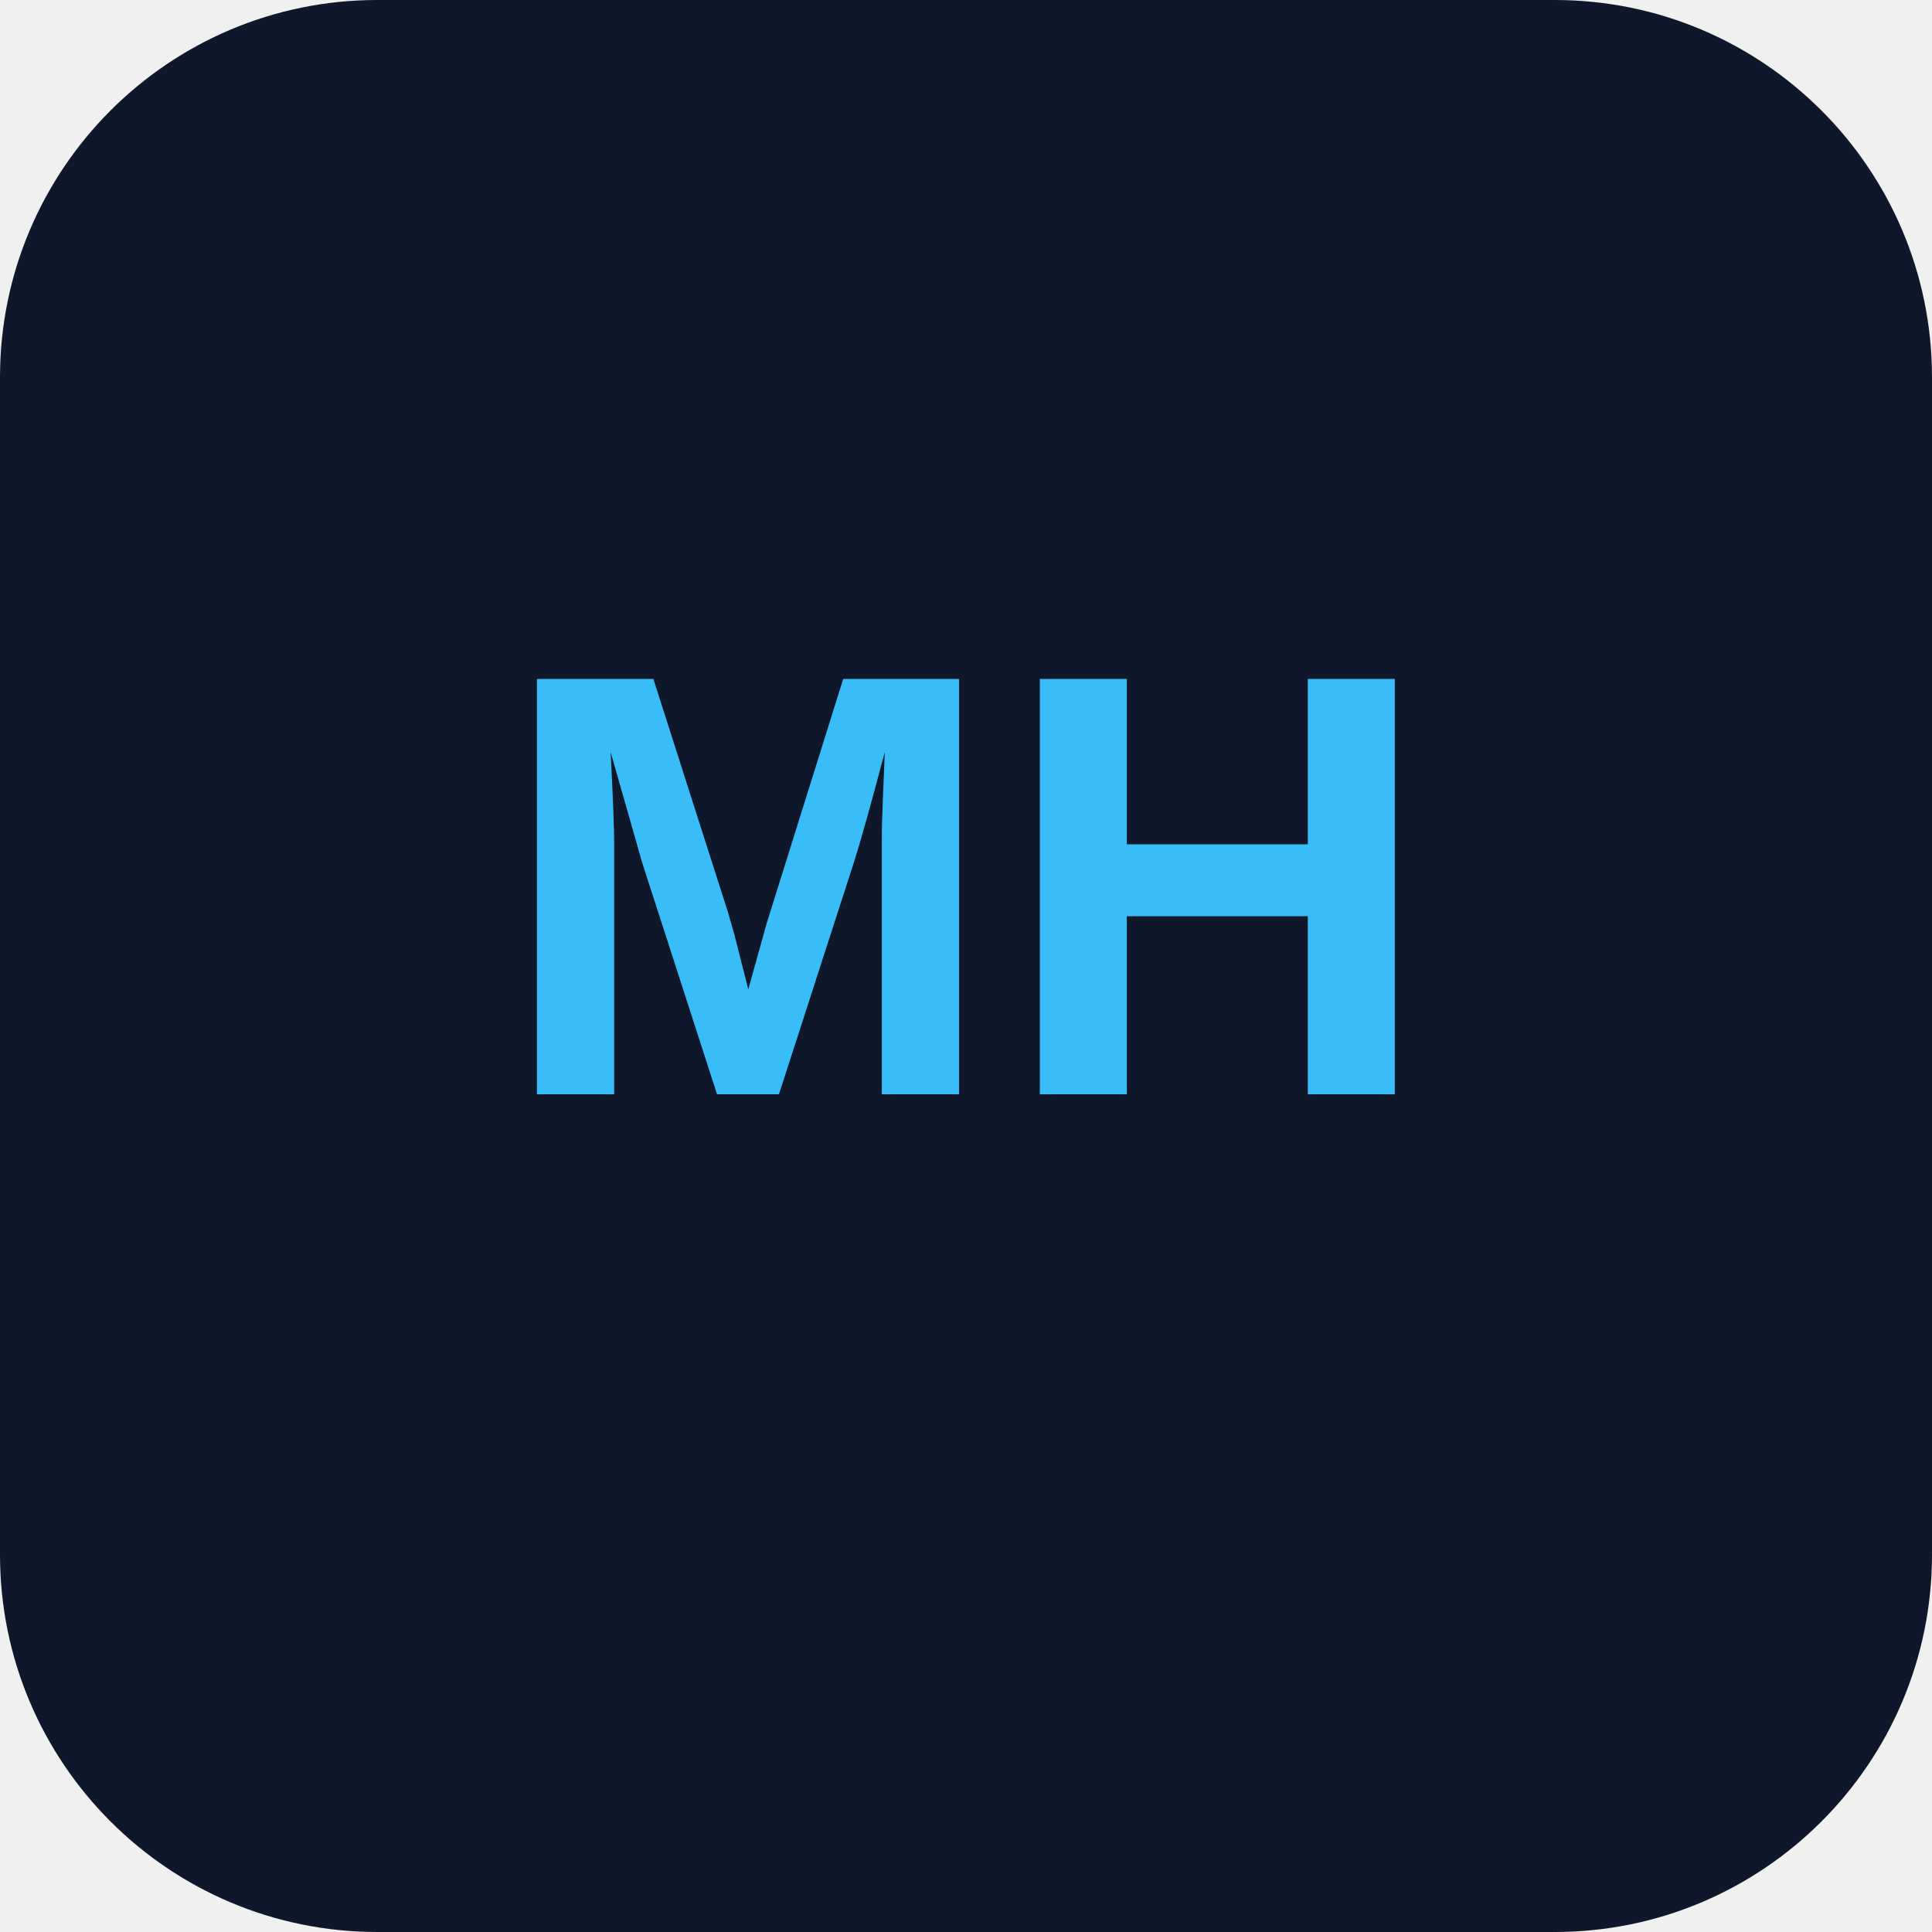
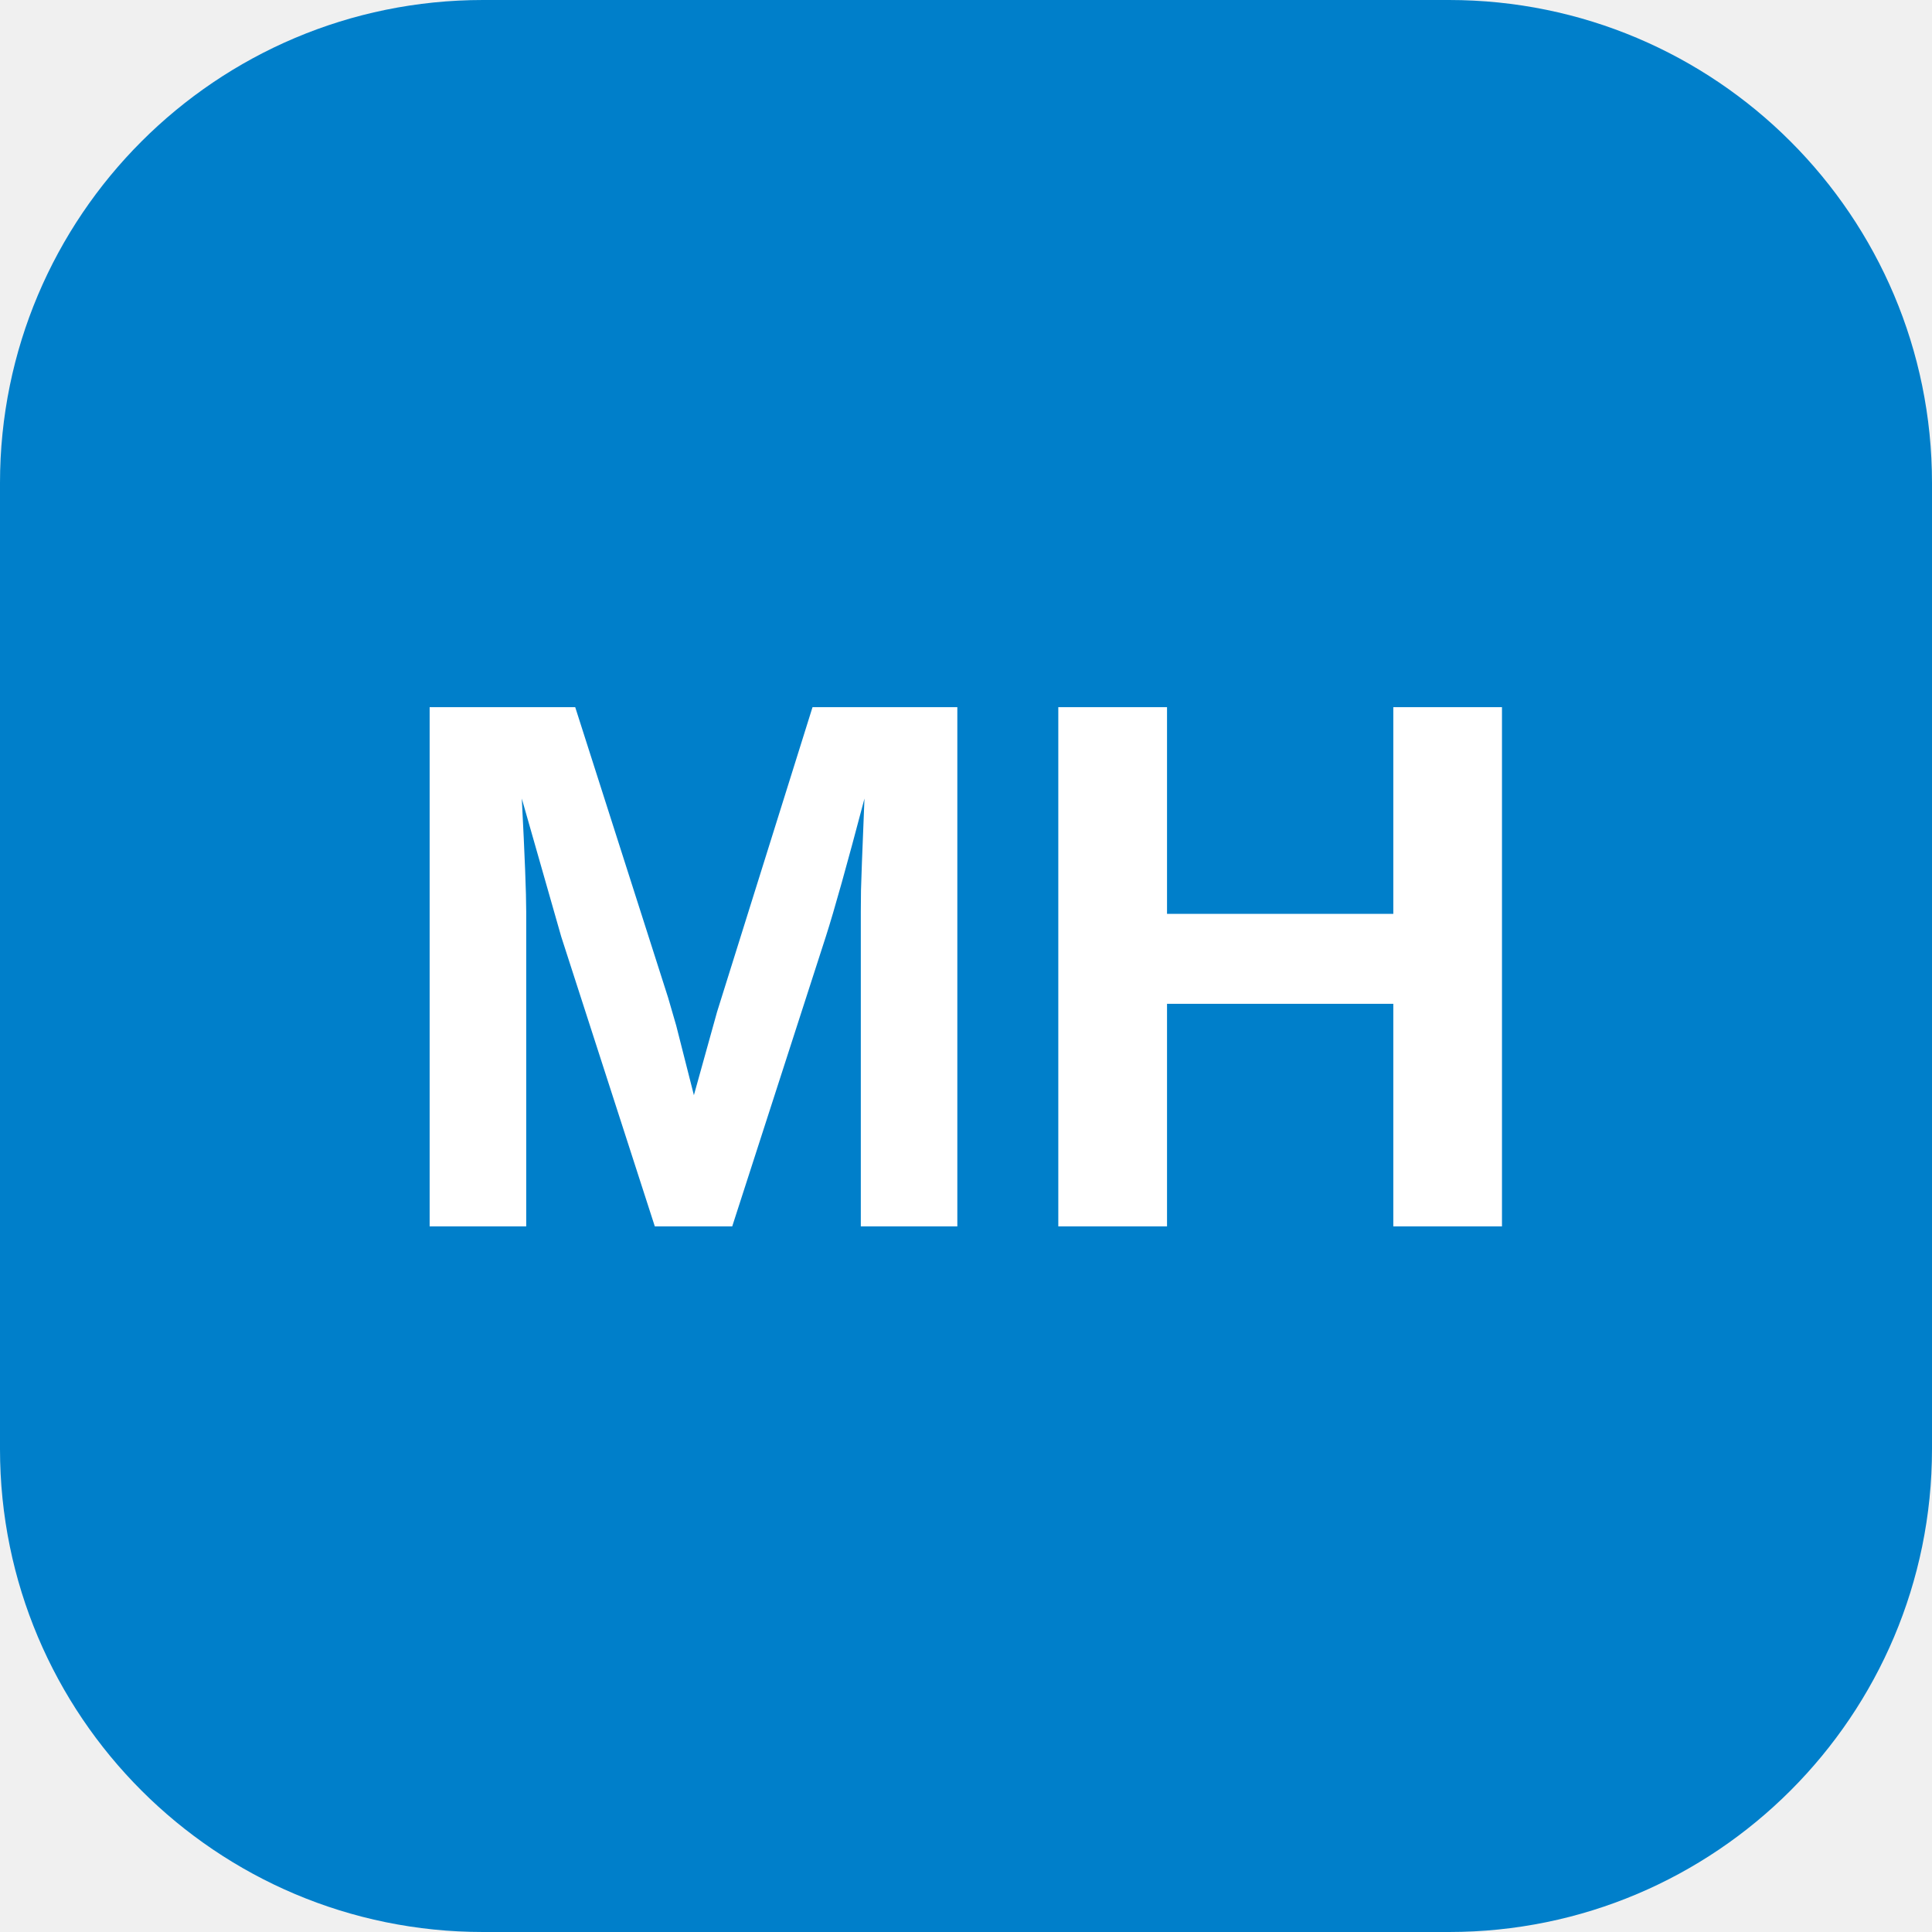
<svg xmlns="http://www.w3.org/2000/svg" width="512" height="512" viewBox="0 0 512 512">
-   <rect width="512" height="512" fill="#0f172a" rx="100" />
-   <text x="256" y="290" font-size="160" font-family="Arial, sans-serif" font-weight="bold" fill="#38bdf8" text-anchor="middle">MH</text>
+   <rect width="512" height="512" fill="#007fca" rx="128" />
+   <text x="256" y="325" font-size="200" font-family="Arial, sans-serif" font-weight="900" fill="#ffffff" text-anchor="middle">MH</text>
</svg>
